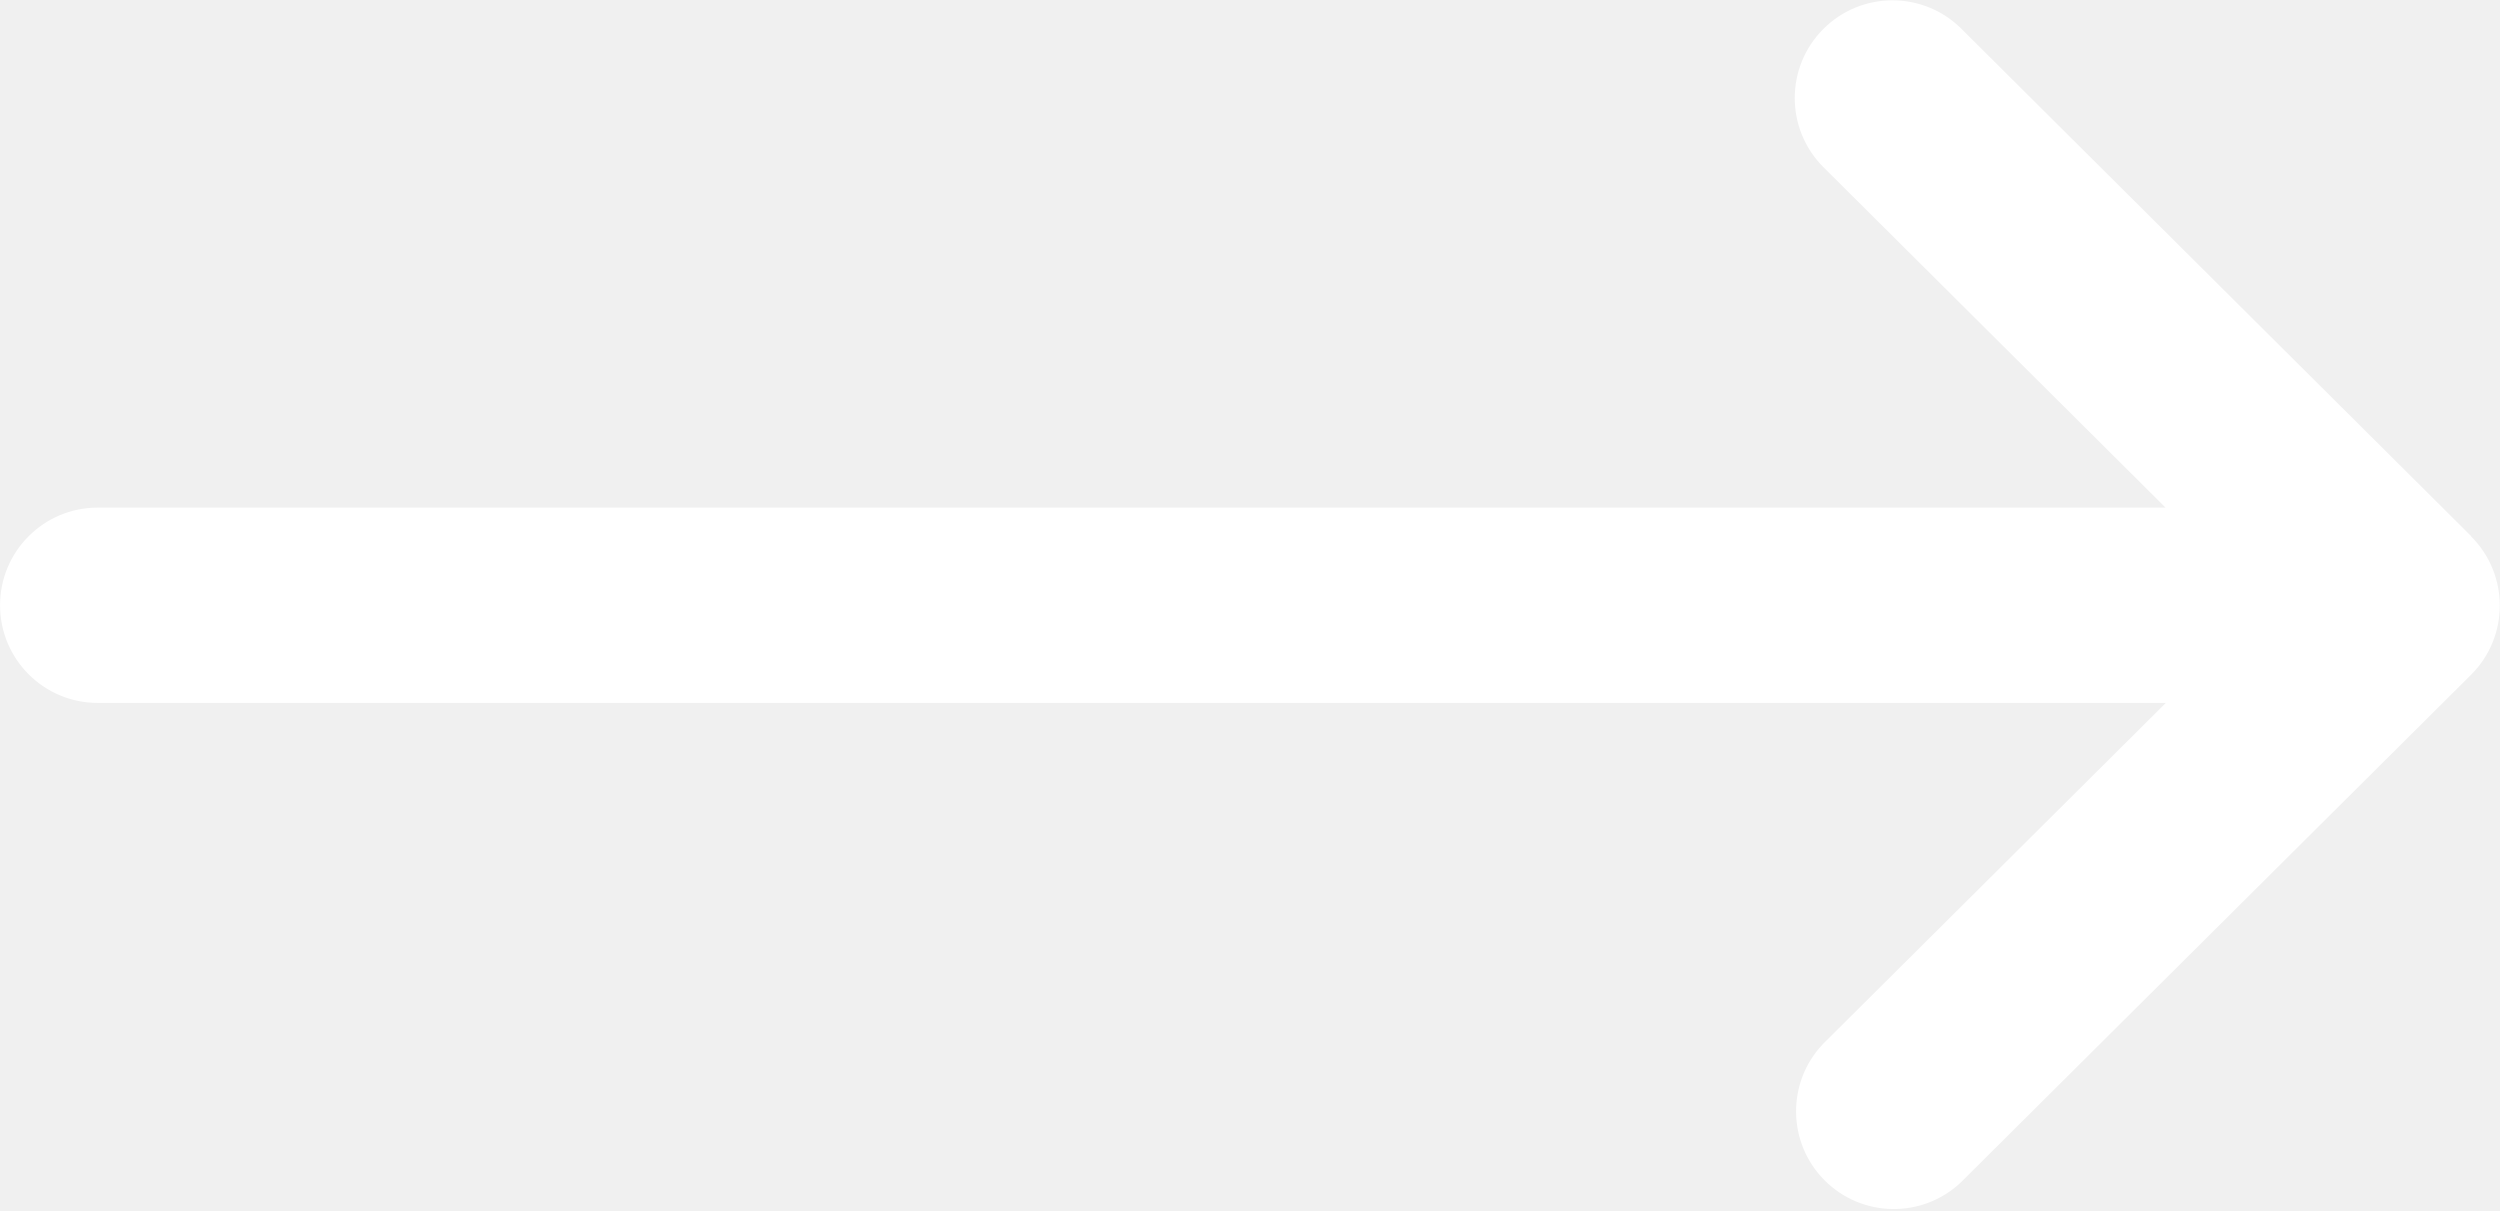
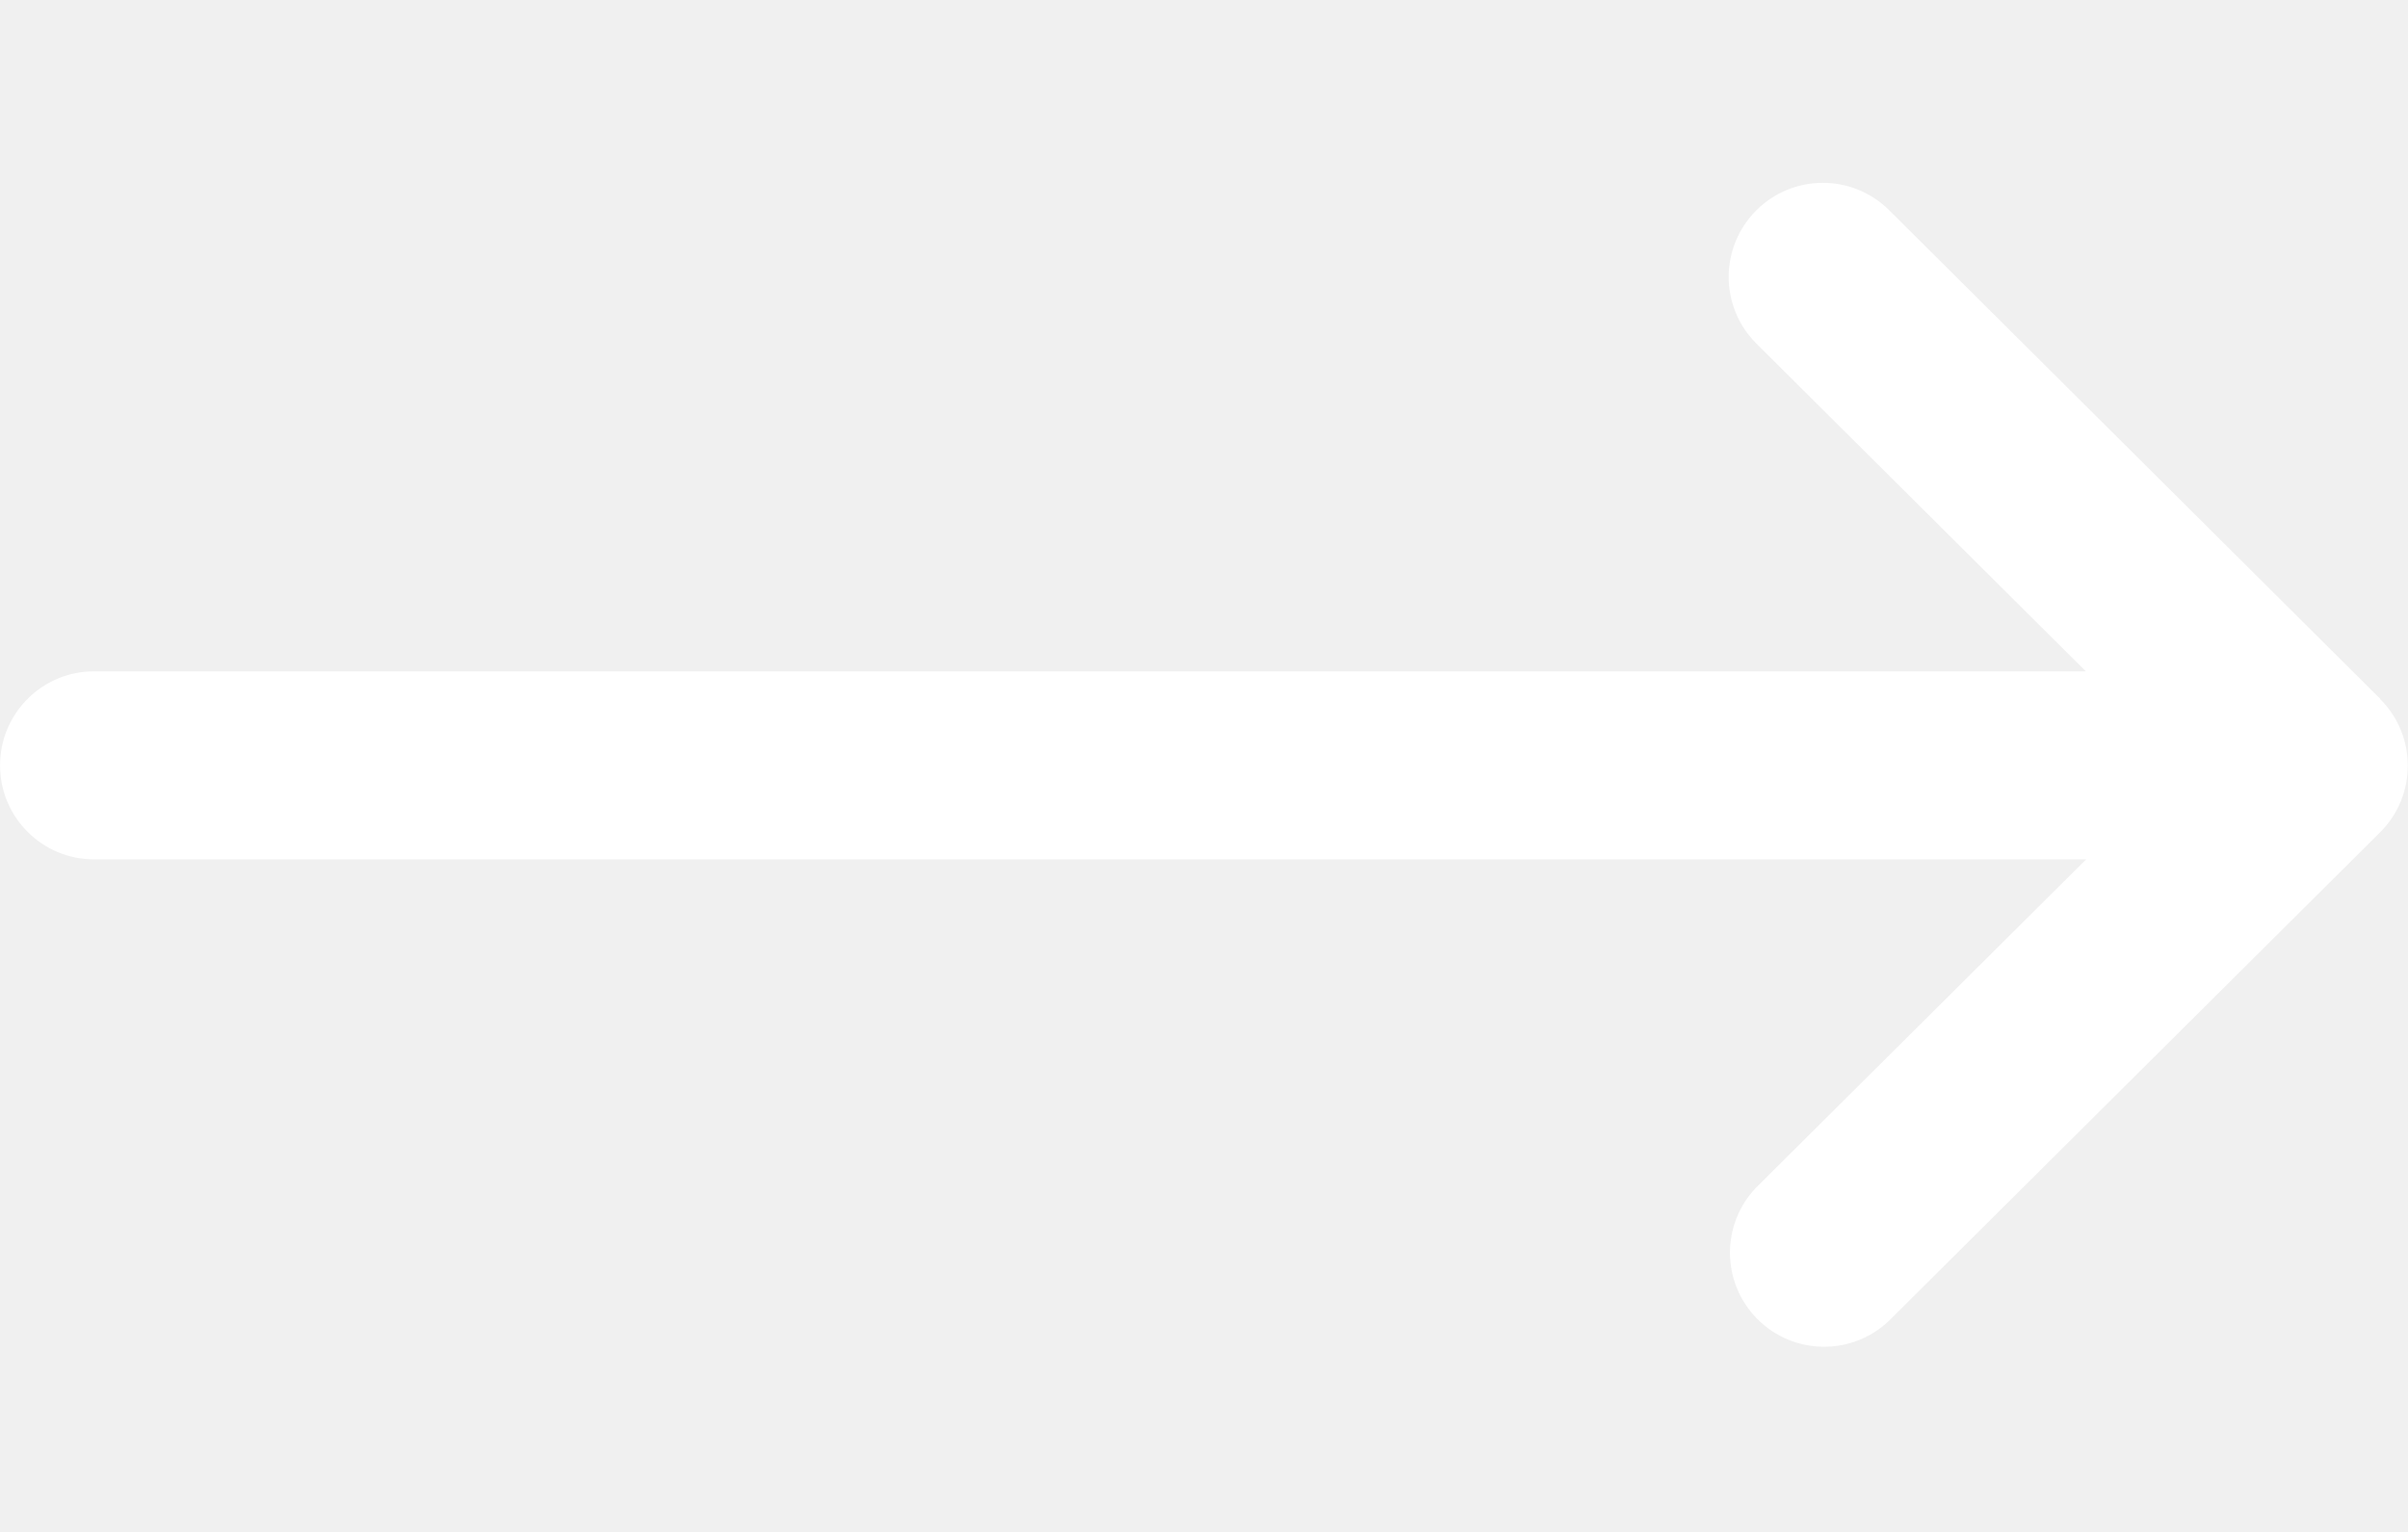
- <svg xmlns="http://www.w3.org/2000/svg" width="24" height="11.625" viewBox="0 0 24 11.625">
-   <path id="Vector" d="M23.724,5.148,18.826.273A.938.938,0,0,0,17.5,1.6l3.289,3.273H.938a.937.937,0,1,0,0,1.875H20.792L17.5,10.023a.938.938,0,0,0,1.323,1.329l4.9-4.875h0a.938.938,0,0,0,0-1.327Z" fill="#fff" />
+ <svg xmlns="http://www.w3.org/2000/svg" width="34" height="21.625" viewBox="0 0 24 11.625" fill="white">
+   <path id="Vector" d="M23.724,5.148,18.826.273A.938.938,0,0,0,17.5,1.6l3.289,3.273H.938a.937.937,0,1,0,0,1.875H20.792L17.5,10.023a.938.938,0,0,0,1.323,1.329l4.9-4.875h0a.938.938,0,0,0,0-1.327Z" />
</svg>
